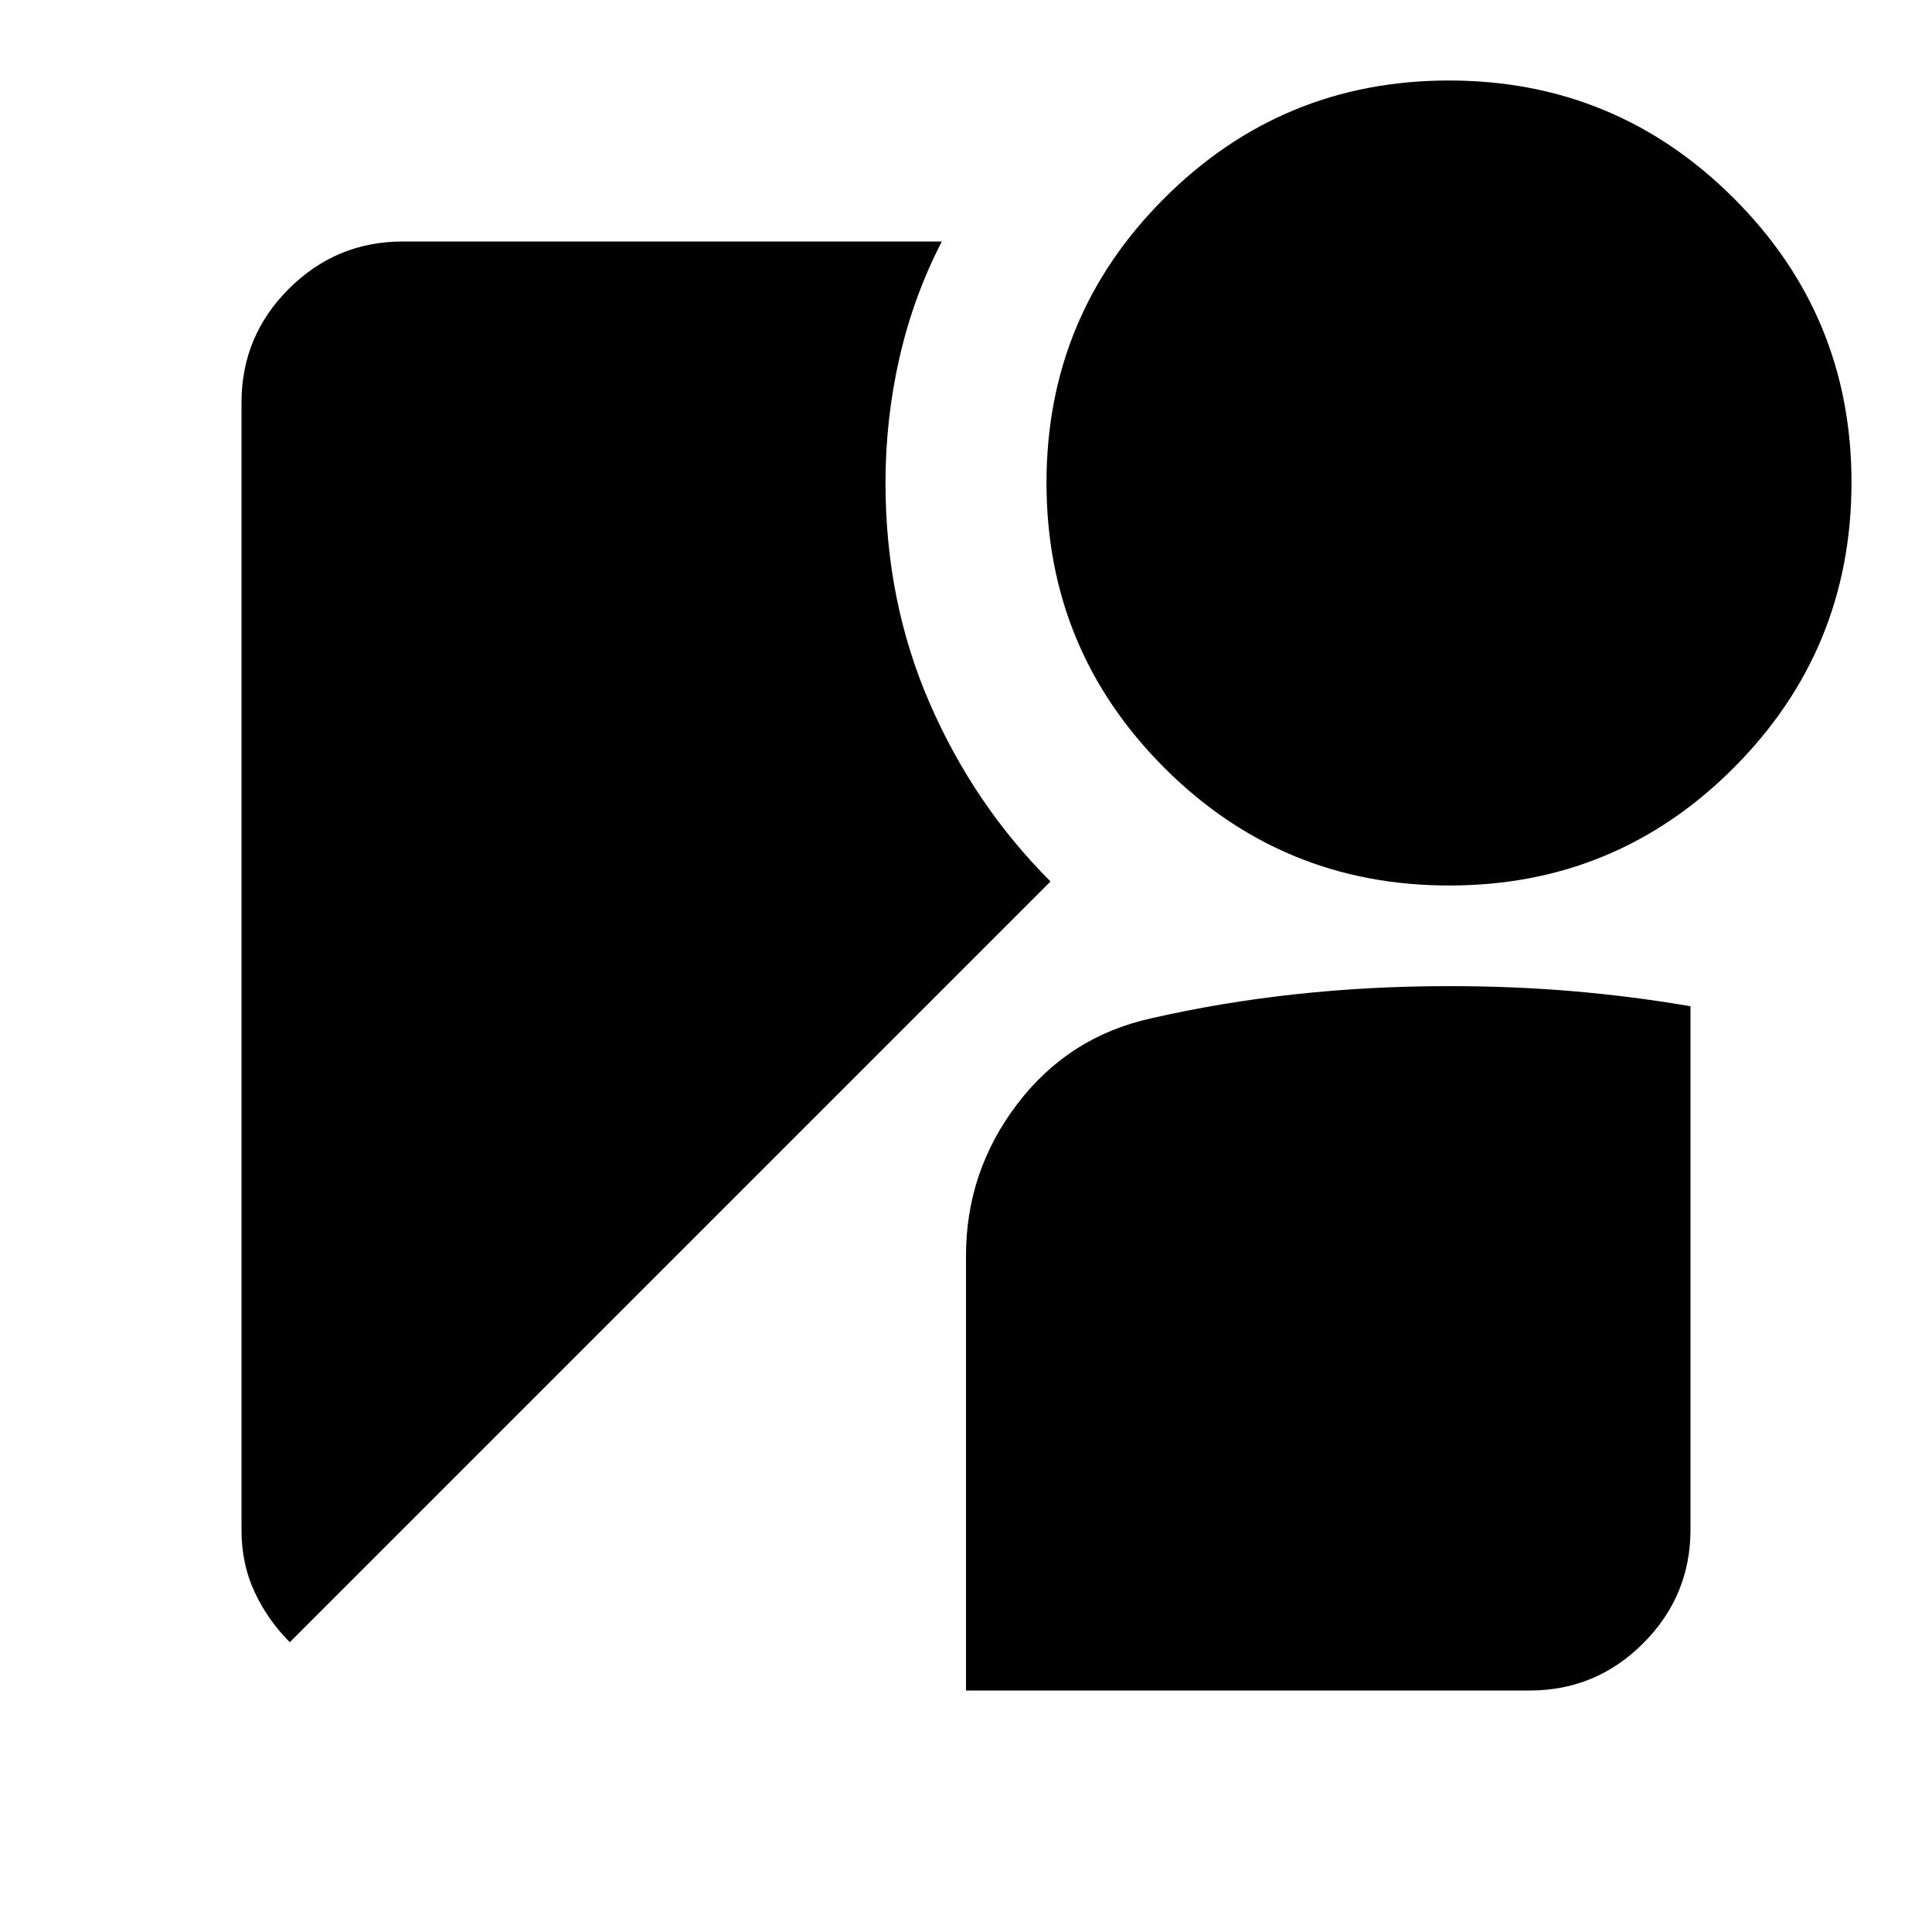
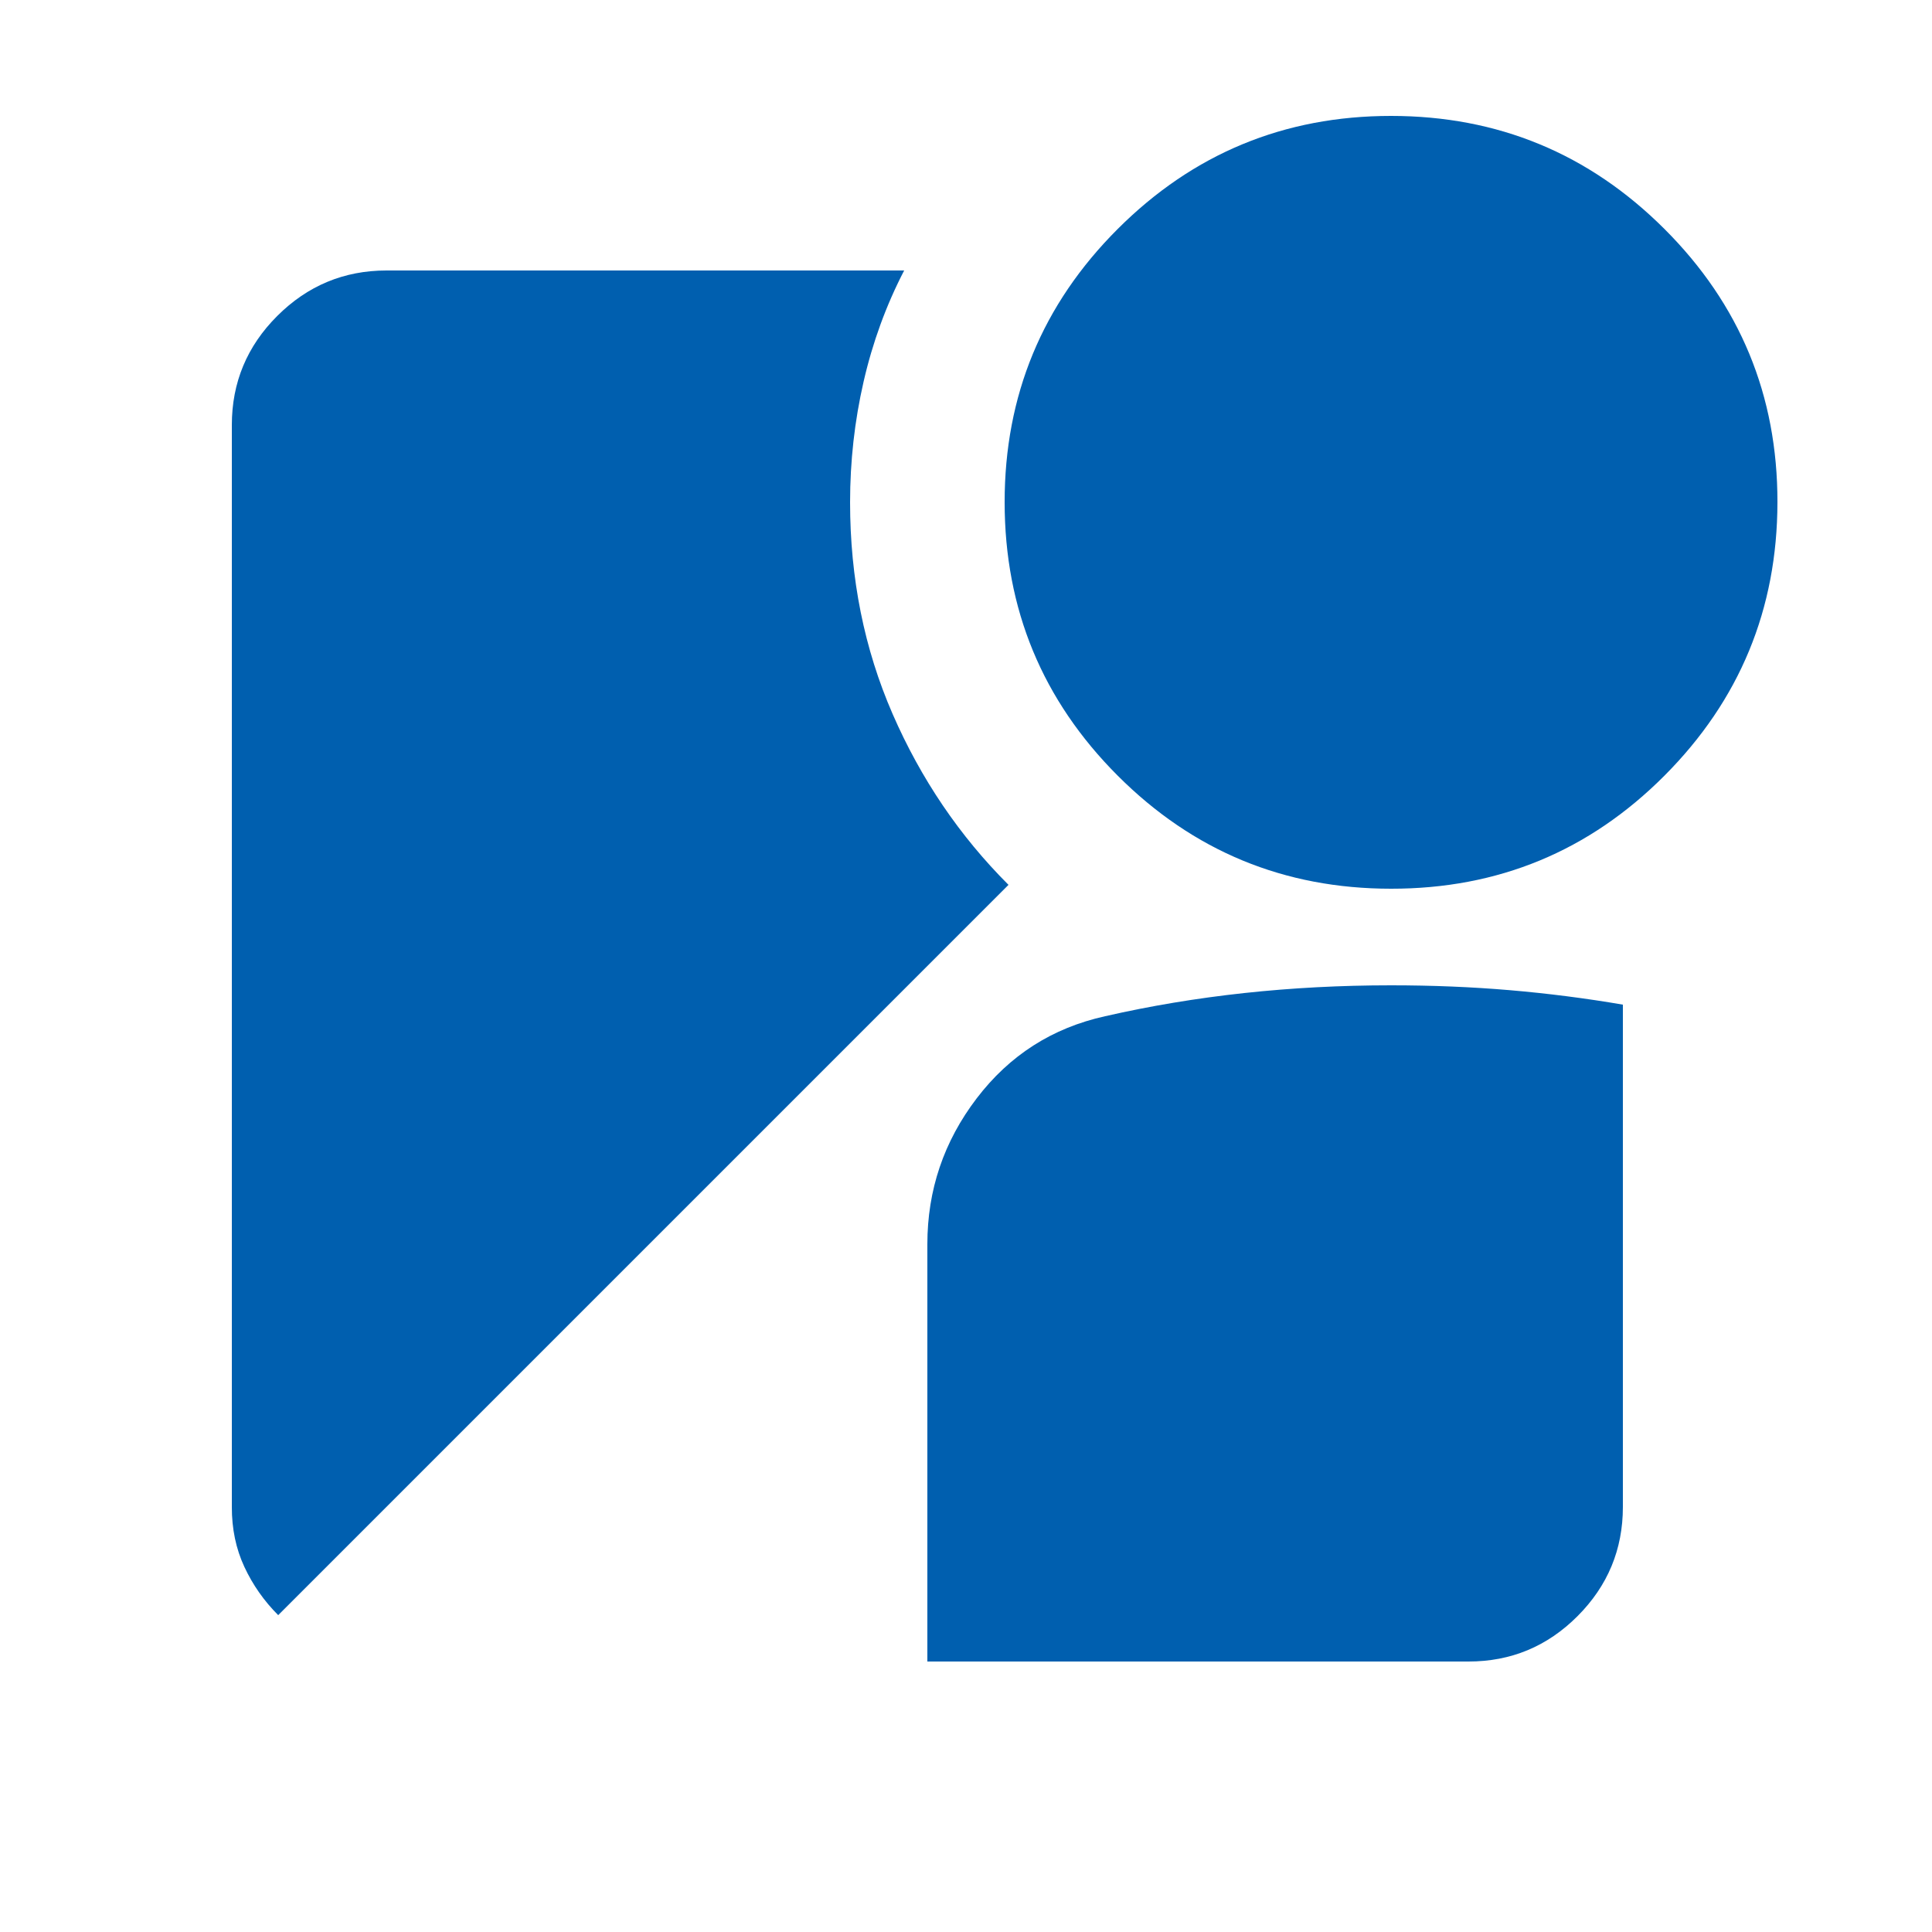
- <svg xmlns="http://www.w3.org/2000/svg" width="220" height="220" viewBox="0 0 24 24">
-   <path fill="currentColor" d="M18 11q-2.075 0-3.537-1.463T13 6t1.463-3.537T18 1t3.538 1.463T23 6t-1.463 3.538T18 11M3.6 20.4q-.275-.275-.438-.625T3 19V5q0-.825.588-1.412T5 3h6.7q-.35.675-.525 1.438T11 6q0 1.475.55 2.738t1.5 2.212zm8.4.6v-5.4q0-1.05.638-1.887T14.3 12.65q.875-.2 1.8-.3t1.9-.1q.8 0 1.538.063T21 12.5V19q0 .825-.587 1.413T19 21z" />
+ <svg xmlns="http://www.w3.org/2000/svg" fill="#005faf" width="130" height="130" viewBox="0 0 25 24">
+   <path d="M18 11q-2.075 0-3.537-1.463T13 6t1.463-3.537T18 1t3.538 1.463T23 6t-1.463 3.538T18 11M3.6 20.4q-.275-.275-.438-.625T3 19V5q0-.825.588-1.412T5 3h6.7q-.35.675-.525 1.438T11 6q0 1.475.55 2.738t1.5 2.212zm8.4.6v-5.4q0-1.05.638-1.887T14.3 12.65q.875-.2 1.8-.3t1.9-.1q.8 0 1.538.063T21 12.5V19q0 .825-.587 1.413T19 21z" />
</svg>
